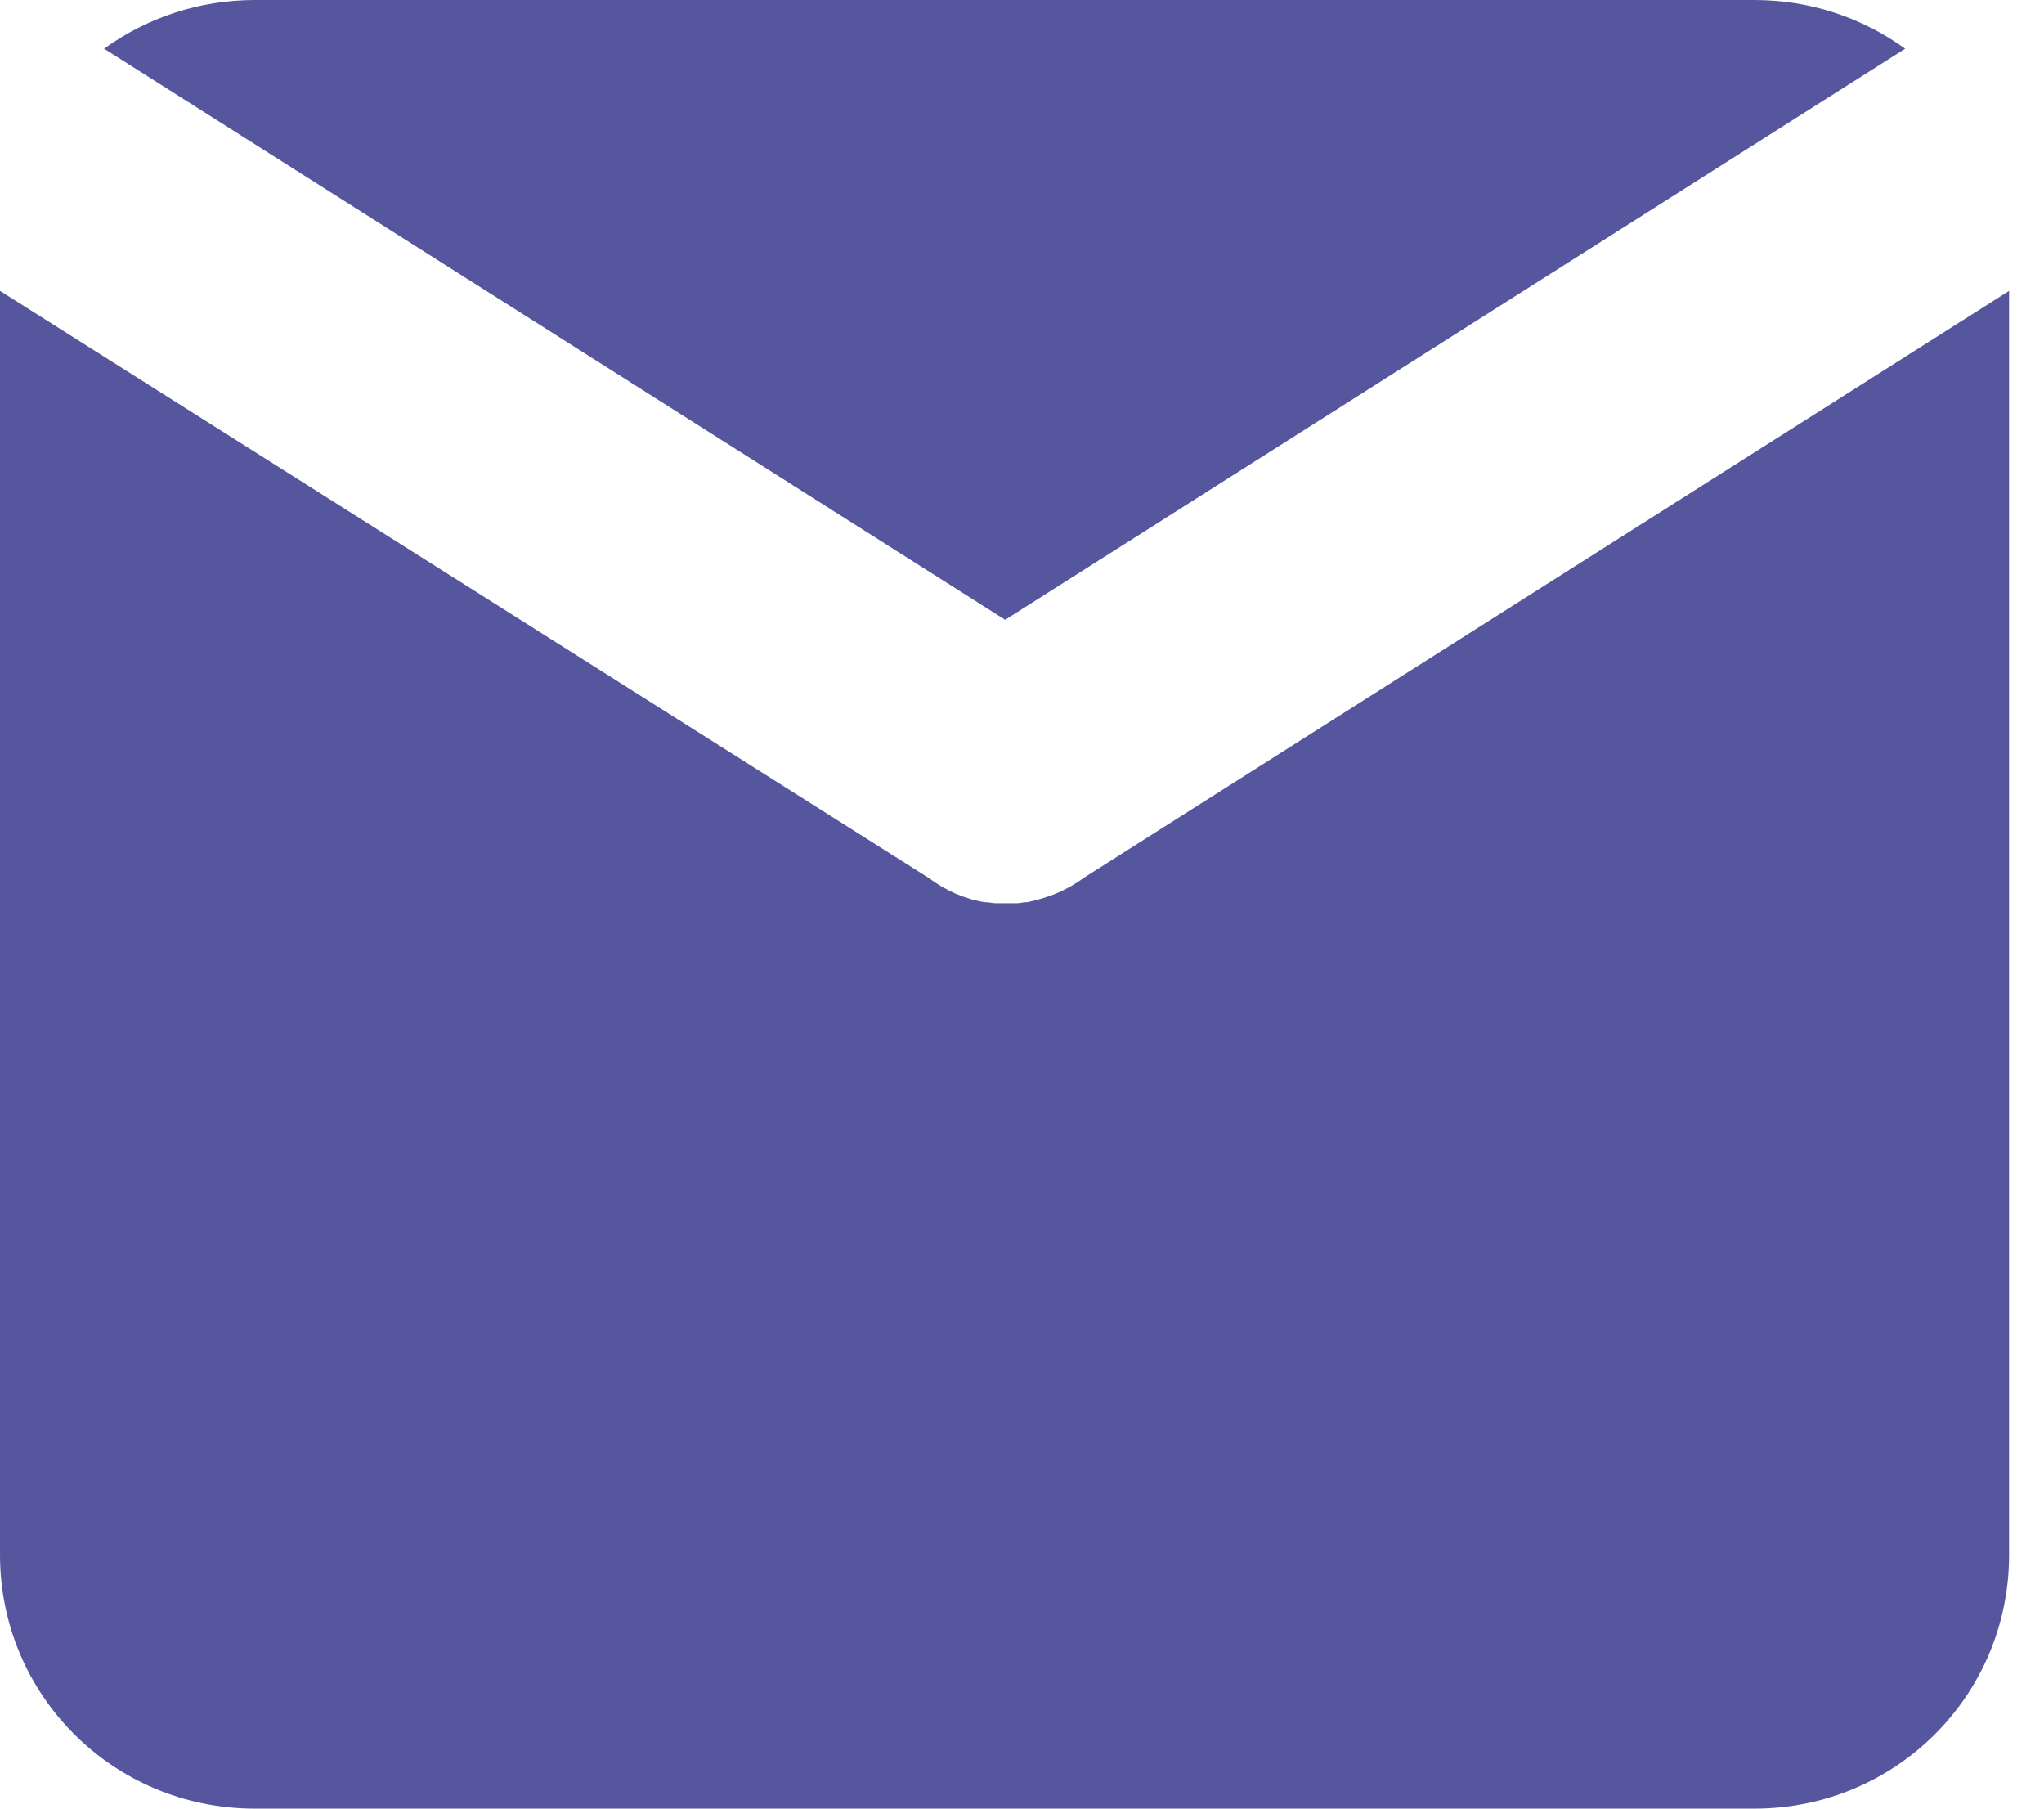
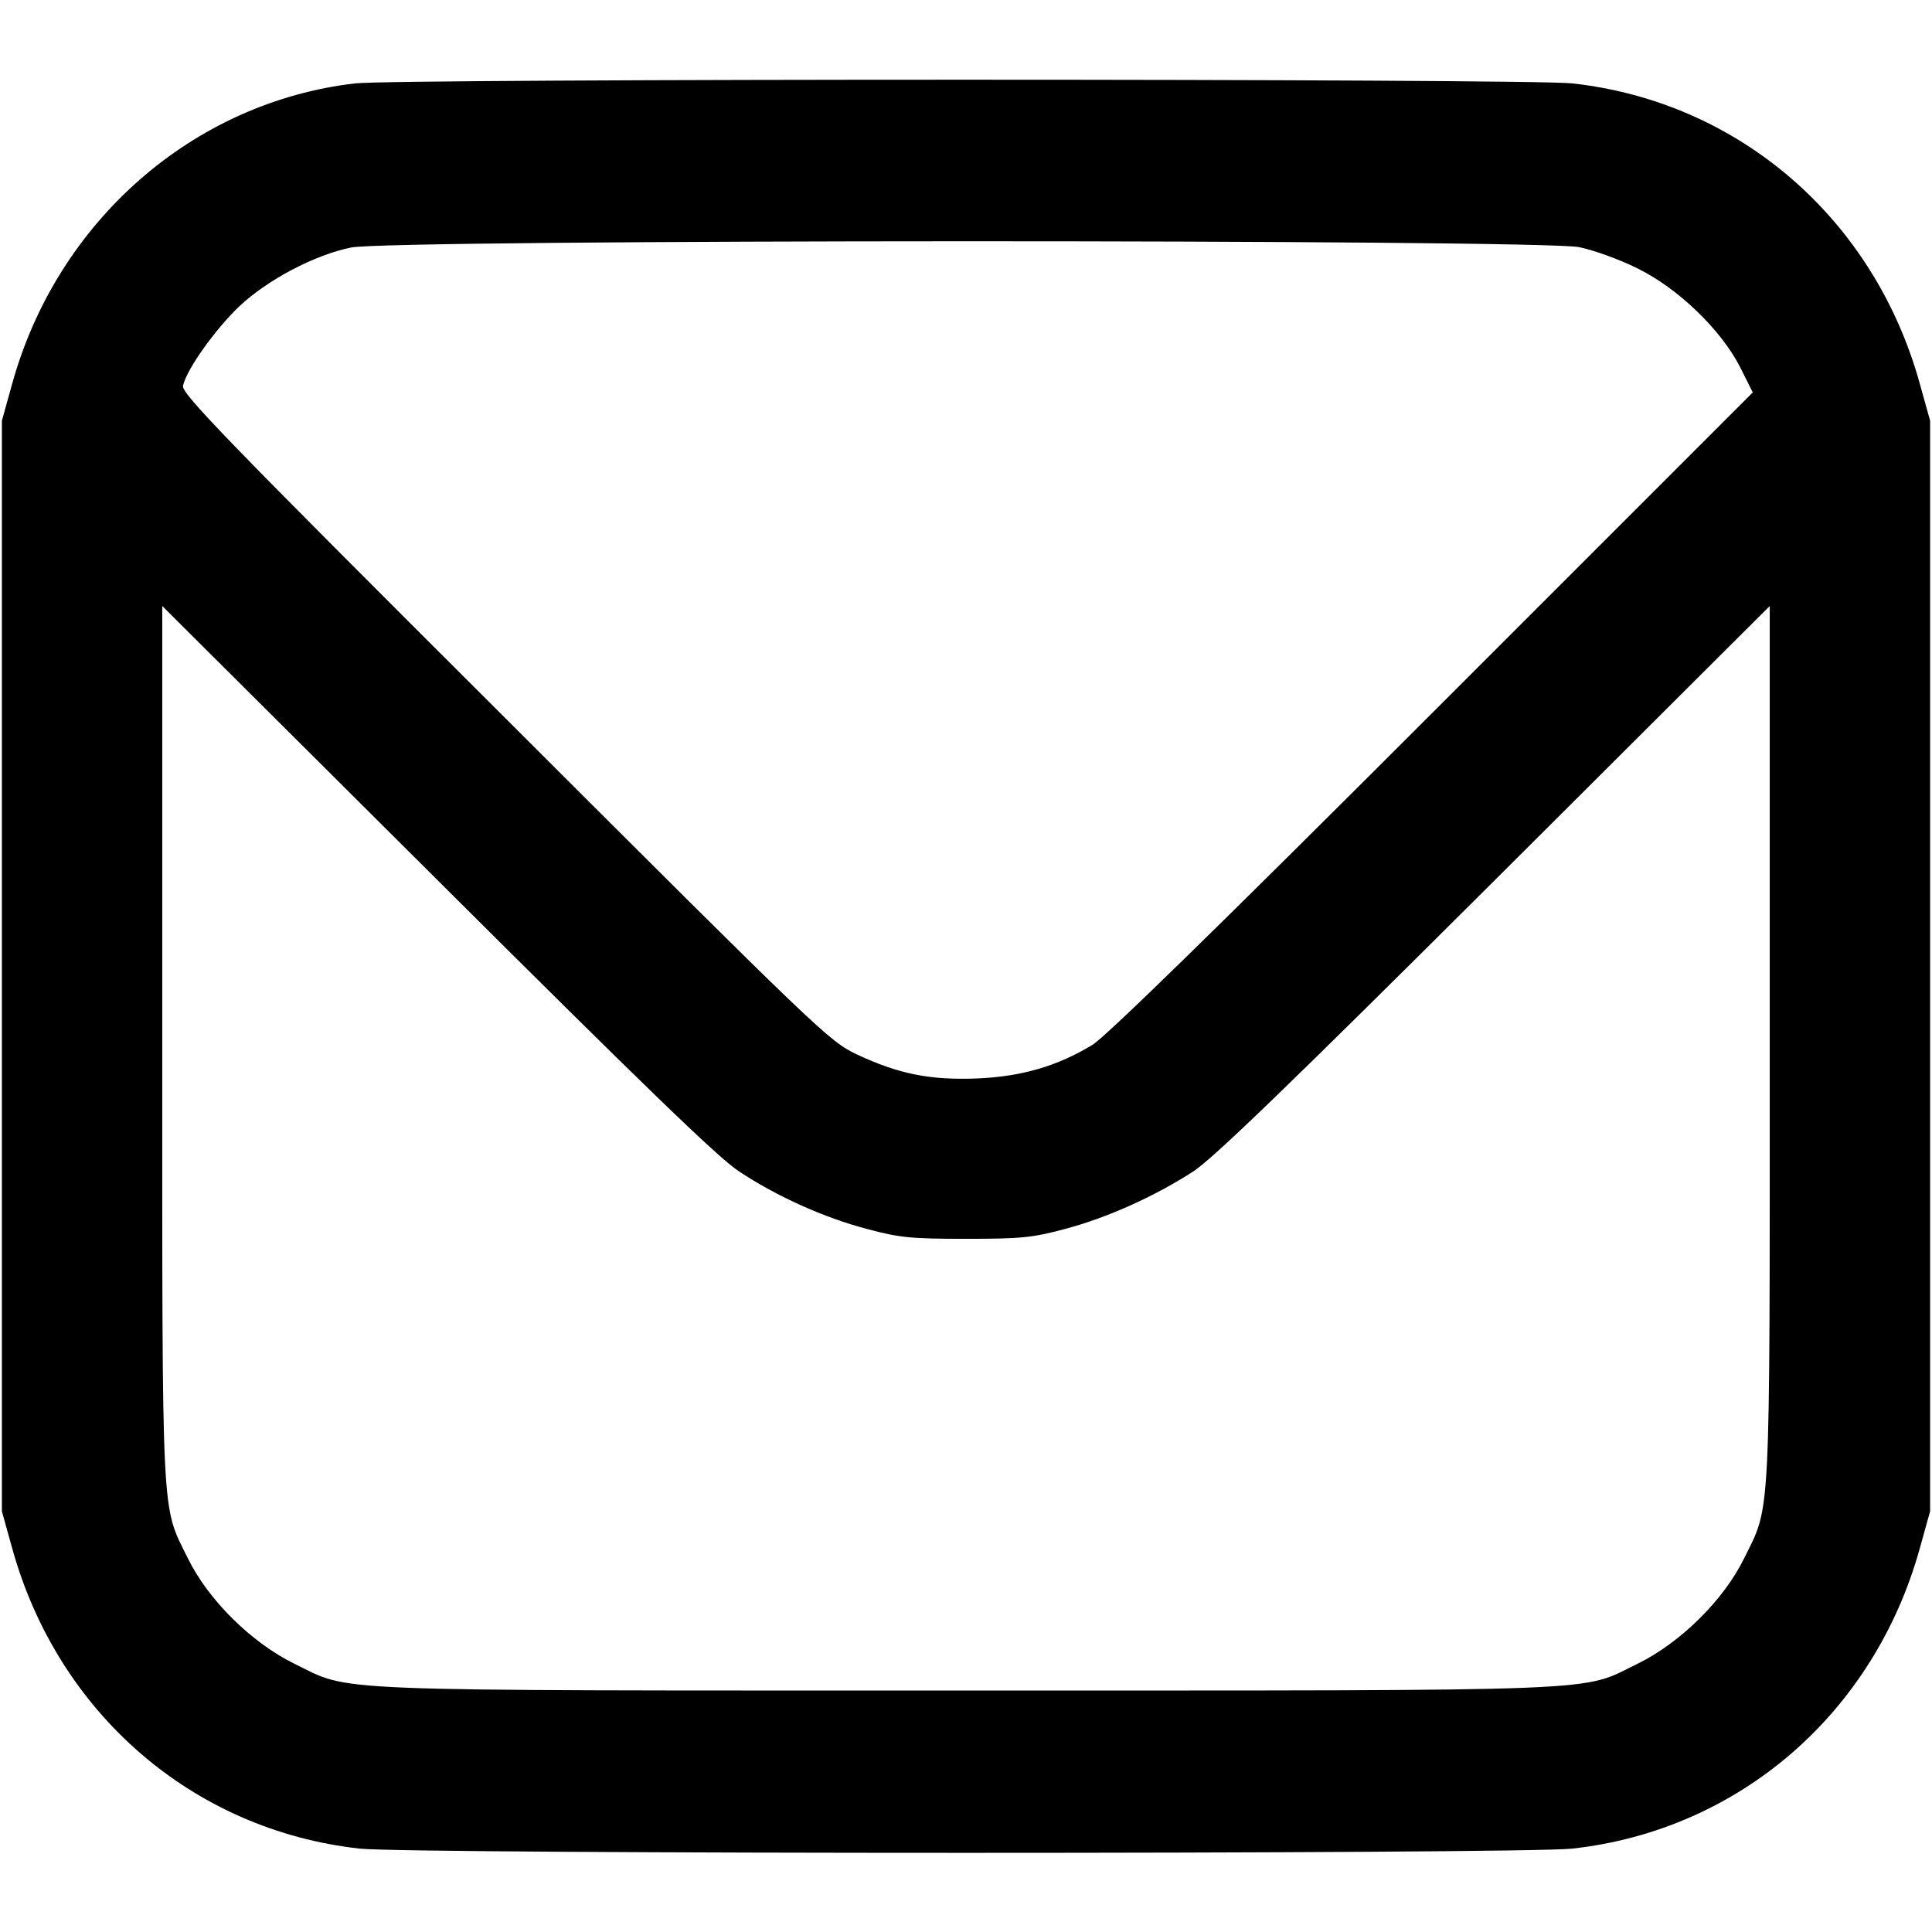
- <svg xmlns="http://www.w3.org/2000/svg" width="26" height="23" viewBox="0 0 26 23" fill="none">
-   <path d="M12.786 7.882L24.234 0.619C23.694 0.229 23.033 0 22.317 0H3.241C2.526 0 1.864 0.229 1.324 0.619L12.786 7.882Z" fill="#55569E" />
-   <path d="M13.784 11.164C13.568 11.325 13.325 11.419 13.068 11.473H13.055C13.014 11.473 12.974 11.486 12.933 11.486C12.92 11.486 12.893 11.486 12.879 11.486C12.852 11.486 12.825 11.486 12.798 11.486C12.771 11.486 12.744 11.486 12.717 11.486C12.704 11.486 12.677 11.486 12.663 11.486C12.623 11.486 12.582 11.473 12.542 11.473H12.528C12.272 11.433 12.029 11.325 11.813 11.164L0 3.699V5.461V8.769V9.536V19.772C0 21.561 1.445 23 3.24 23H22.316C24.112 23 25.556 21.561 25.556 19.772V9.536V8.769V5.461V3.699L13.784 11.164Z" fill="#55569E" />
+ <svg xmlns="http://www.w3.org/2000/svg" version="1.0" width="512pt" height="512pt" viewBox="0 0 512 512" preserveAspectRatio="xMidYMid meet">
+   <g transform="translate(0,512) scale(0.1,-0.1)" fill="#000000" stroke="none">
+     <path d="M941 4899 c-430 -50 -790 -366 -909 -797 l-27 -97 0 -1445 0 -1445 27 -97 c121 -438 479 -748 921 -797 133 -15 3081 -15 3214 0 442 49 800 359 921 797 l27 97 0 1445 0 1445 -27 97 c-121 438 -479 748 -921 797 -117 13 -3114 13 -3226 0z m3244 -434 c39 -8 108 -33 154 -56 108 -53 221 -162 272 -261 l34 -68 -848 -848 c-565 -565 -867 -860 -902 -881 -92 -56 -187 -84 -305 -89 -126 -5 -209 12 -320 64 -73 35 -98 59 -933 893 -748 746 -857 859 -852 879 11 46 87 151 150 211 75 70 198 135 295 155 100 22 3153 22 3255 1z m-2227 -2449 c101 -67 226 -123 340 -153 86 -23 116 -26 262 -26 146 0 176 3 262 26 113 30 239 87 341 153 54 36 254 229 800 773 l727 725 0 -1159 c0 -1288 3 -1221 -68 -1365 -54 -110 -168 -223 -282 -279 -154 -75 -45 -71 -1780 -71 -1735 0 -1626 -4 -1780 71 -114 56 -228 169 -282 279 -71 144 -68 77 -68 1365 l0 1159 728 -725 c545 -543 745 -737 800 -773z" />
+   </g>
</svg>
